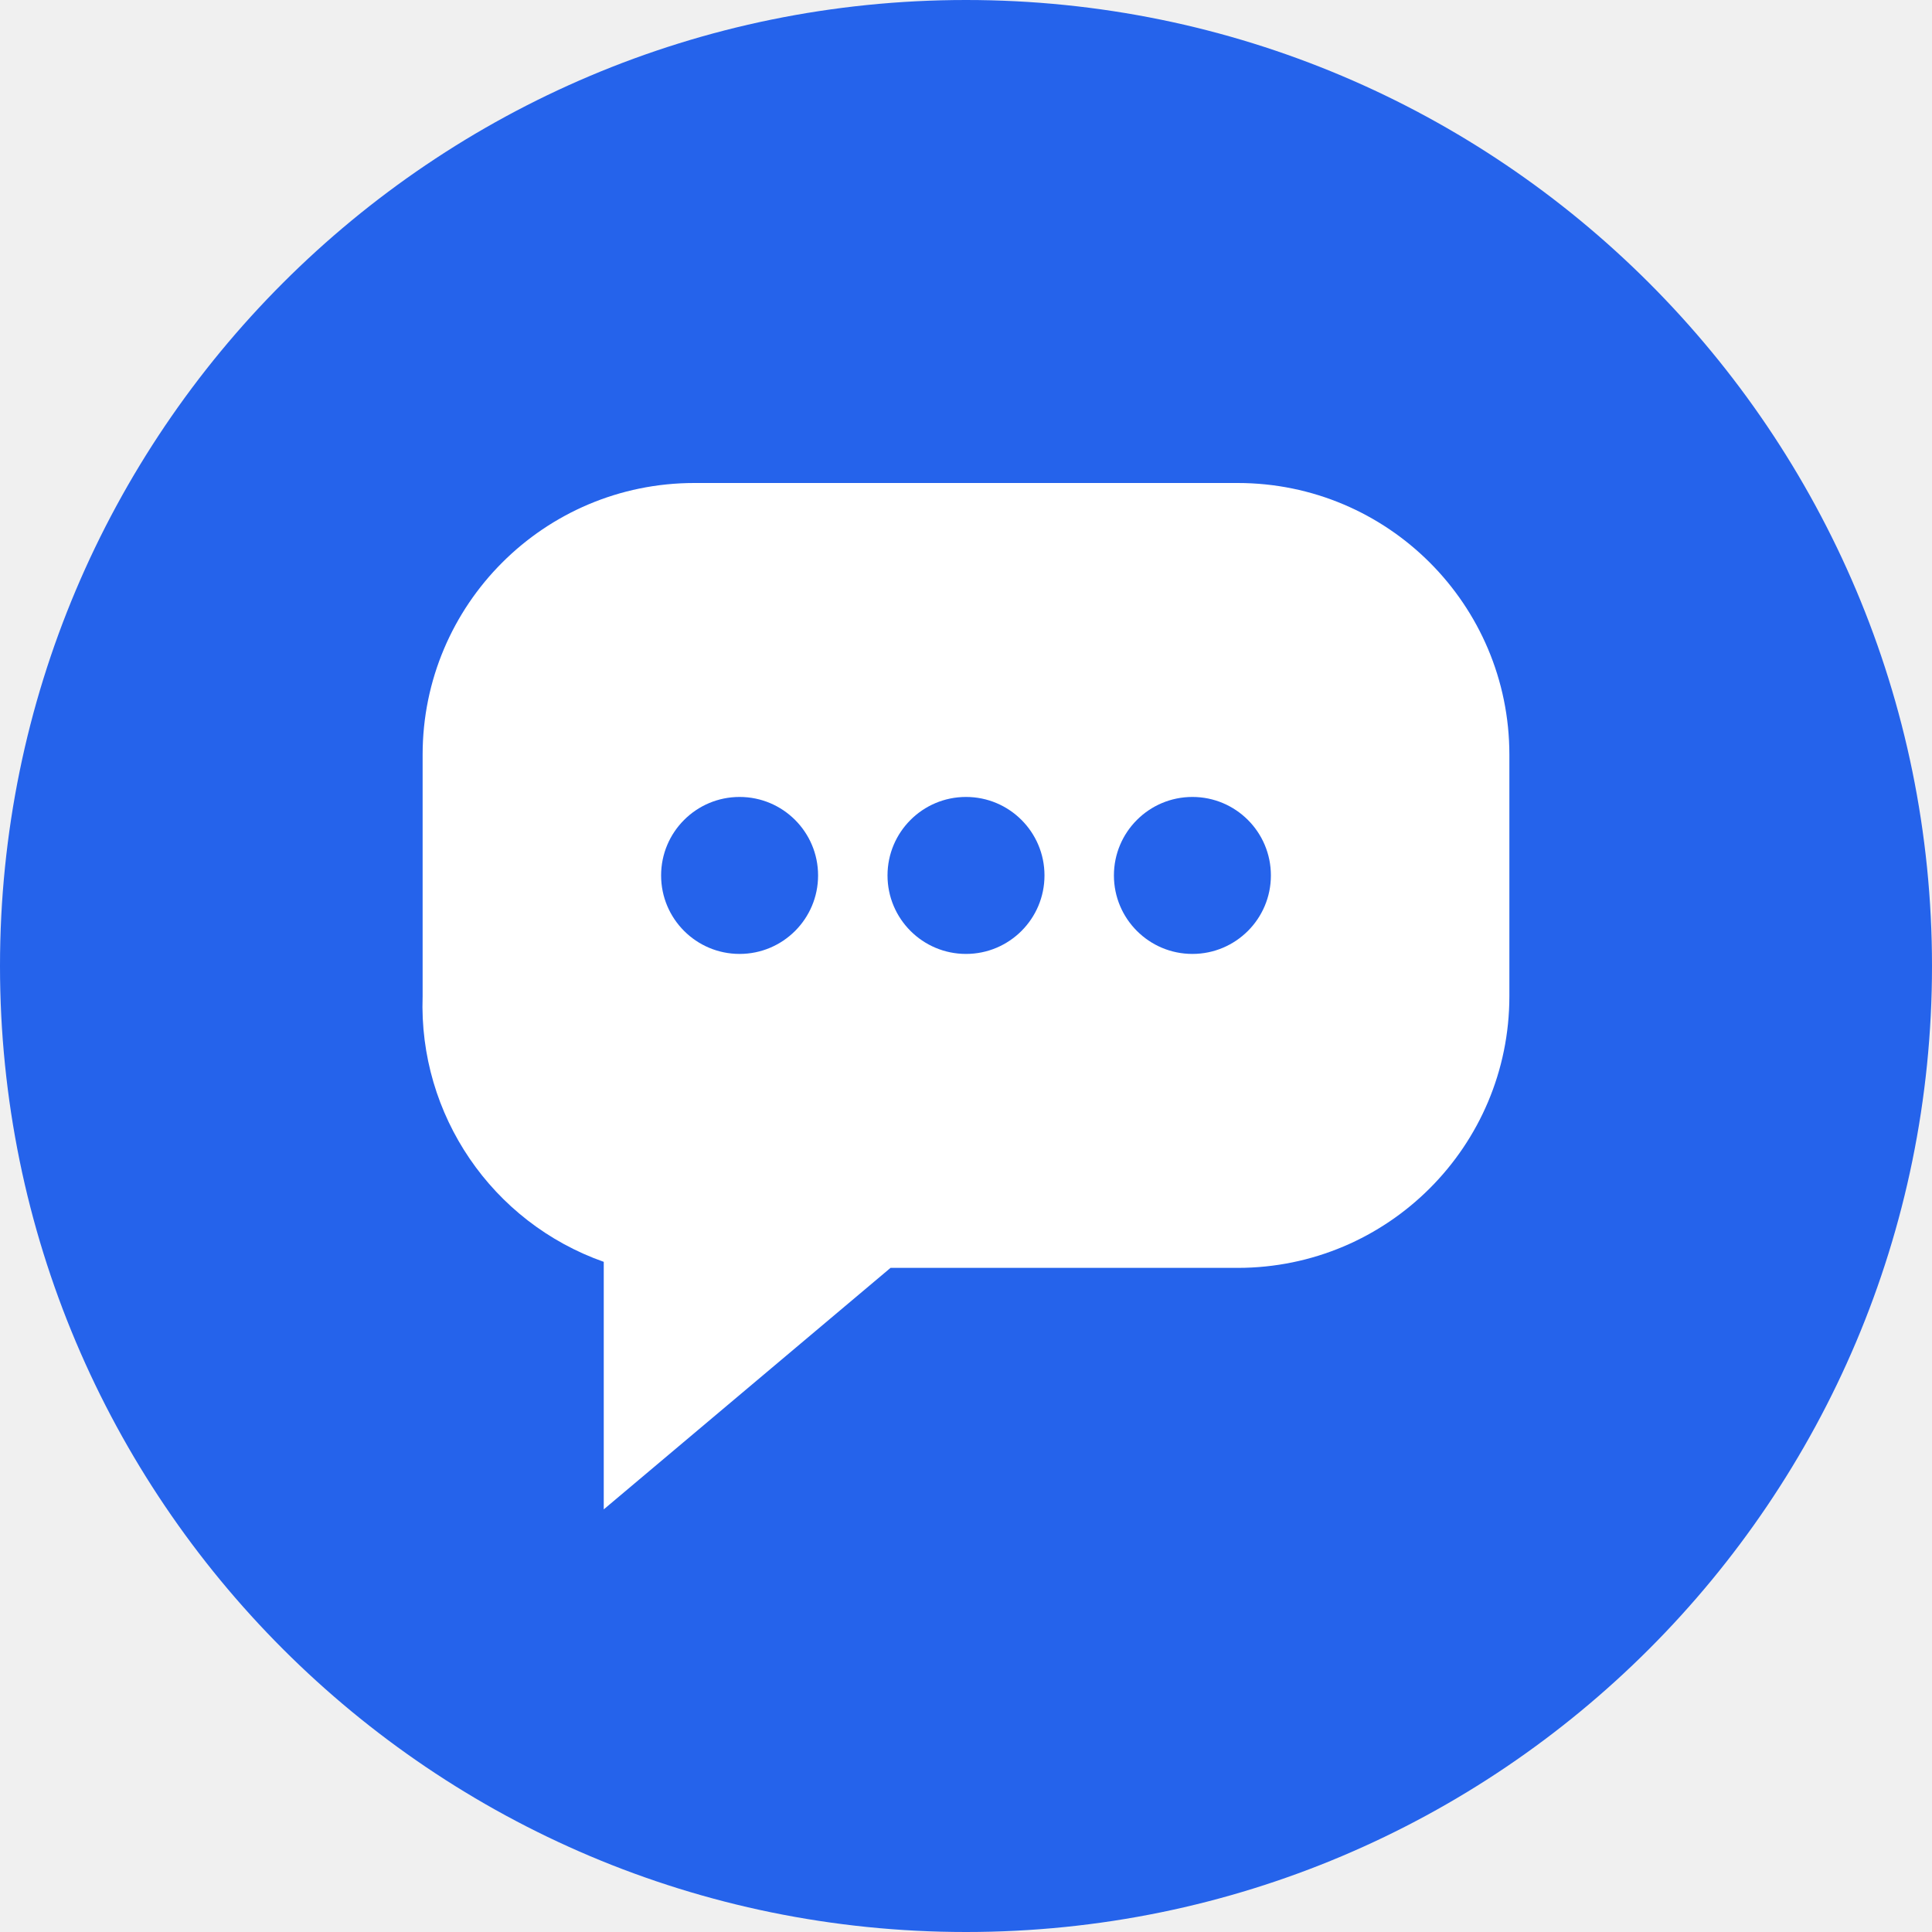
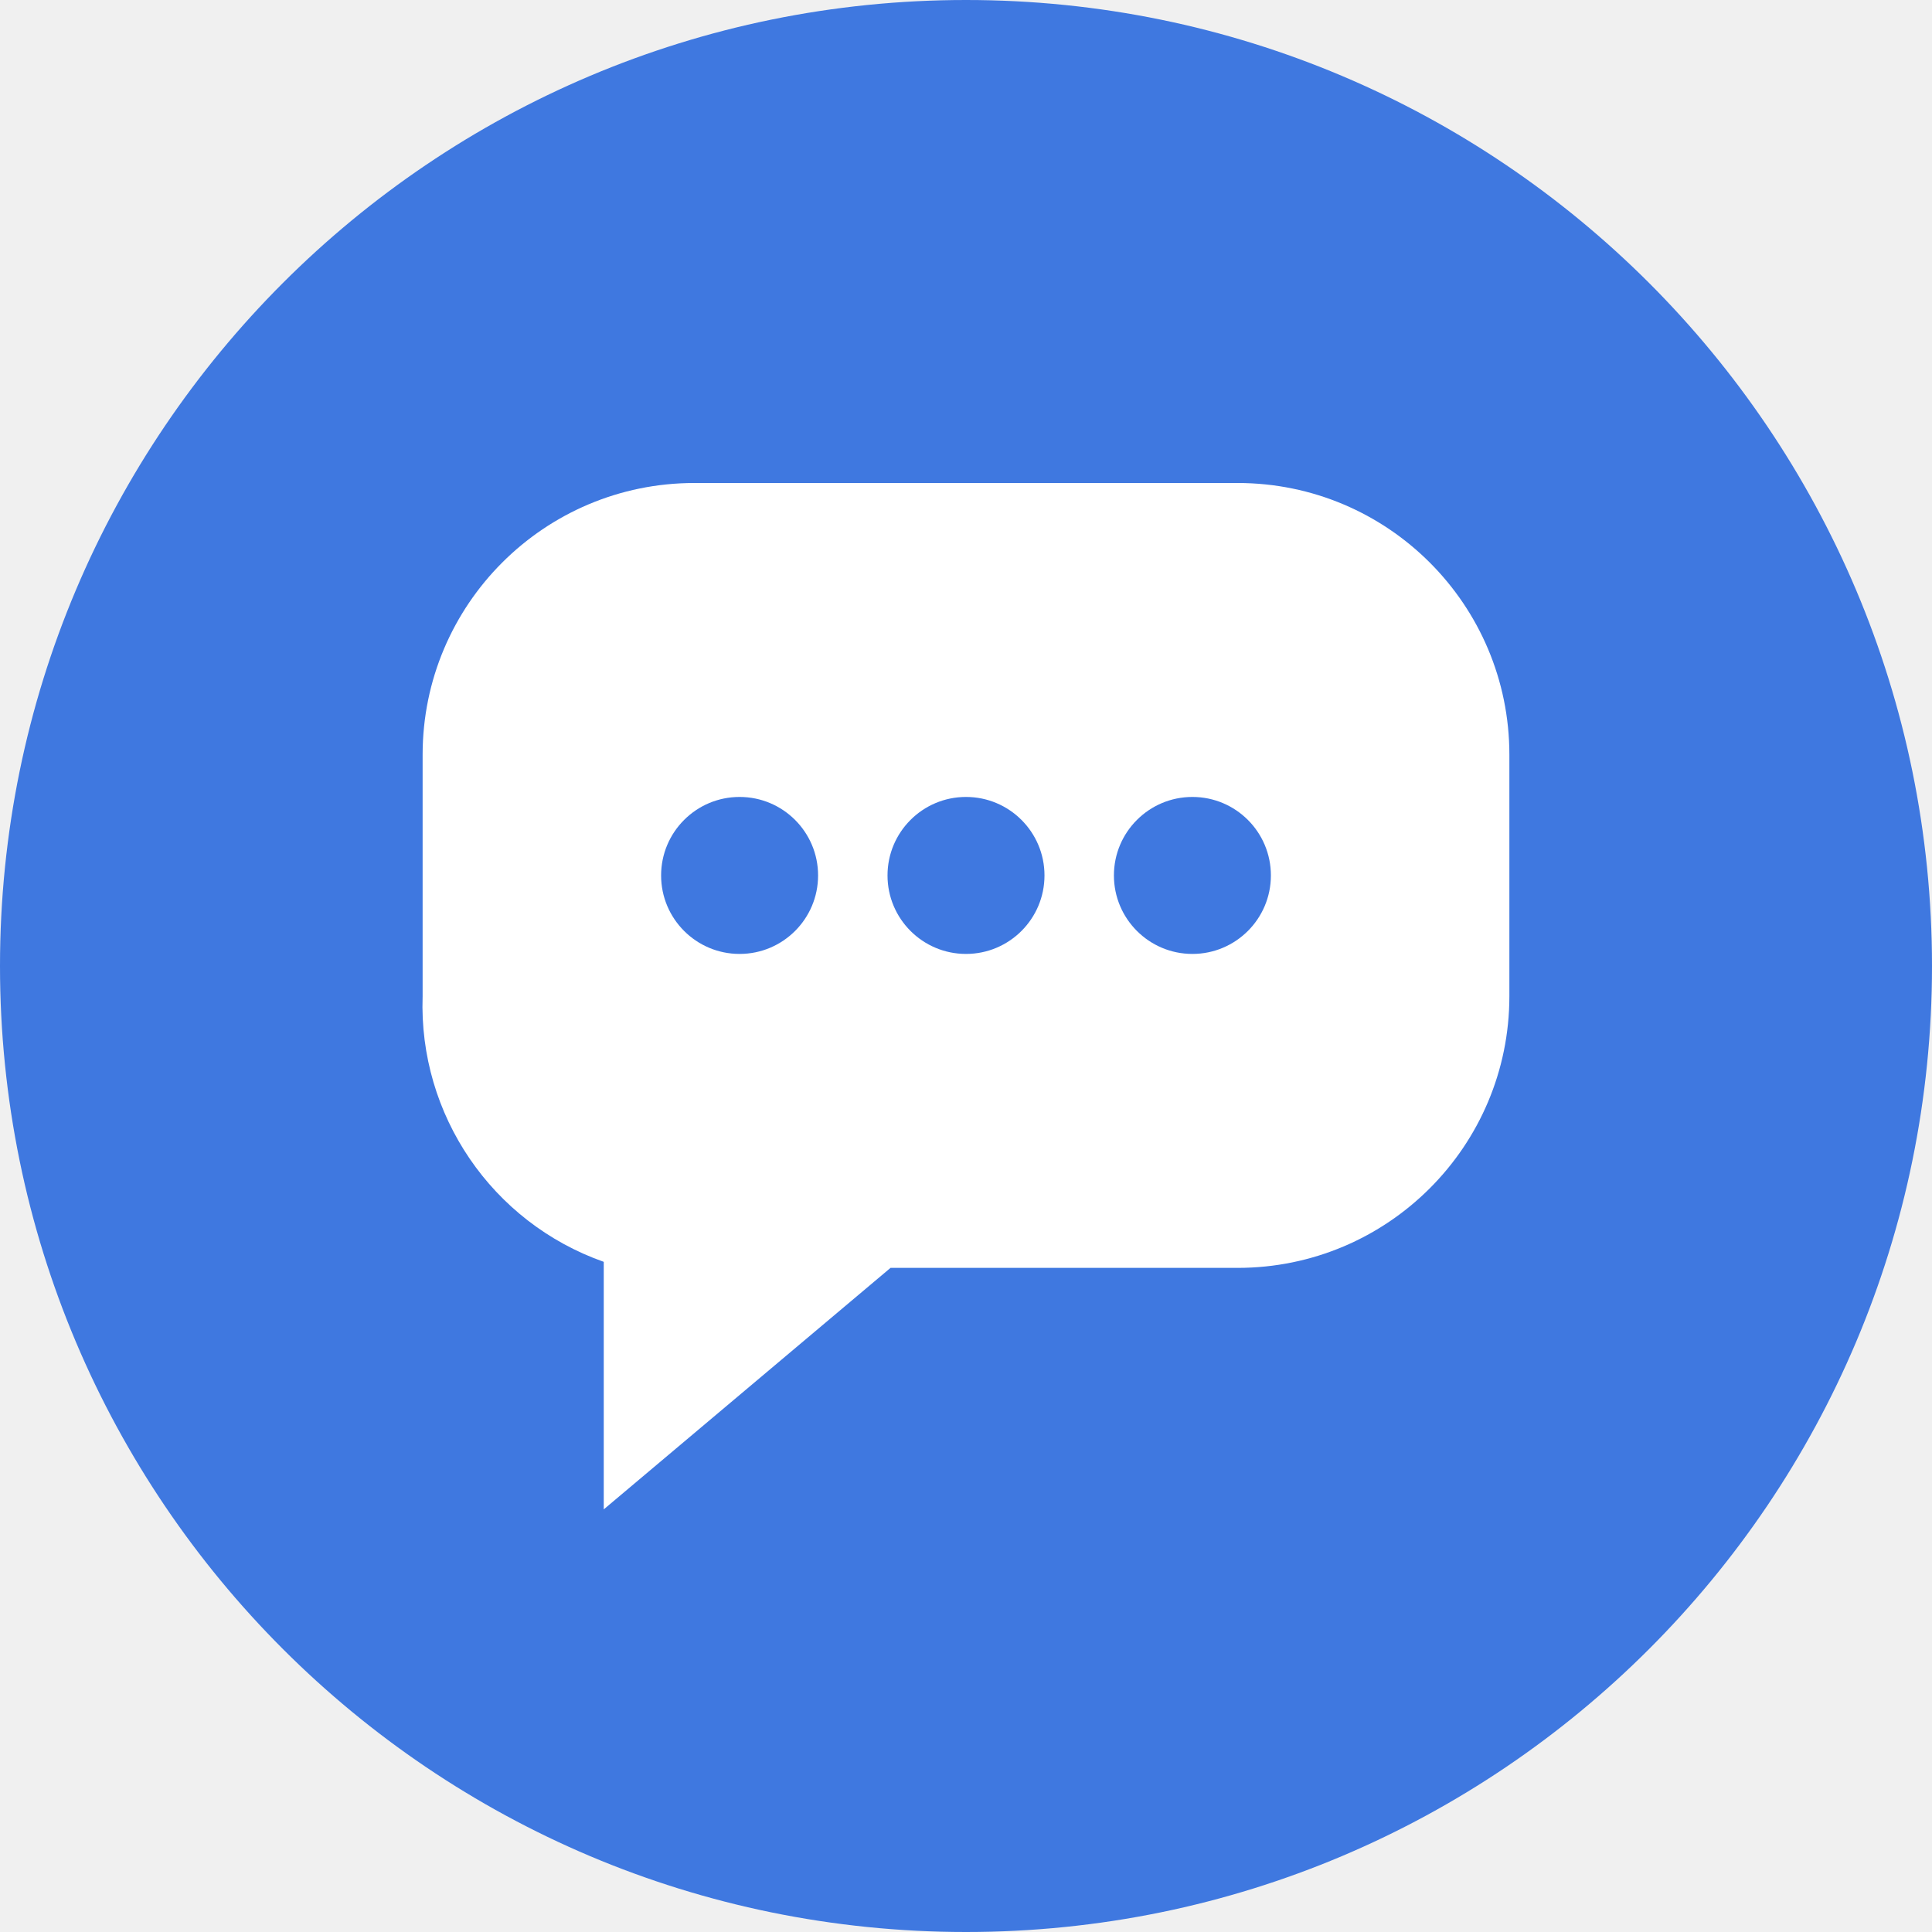
<svg xmlns="http://www.w3.org/2000/svg" viewBox="0 0 64 64">
-   <circle cx="32" cy="32" r="32" fill="#2563EB" />
+   <circle cx="32" cy="32" r="32" fill="#3F78E0" />
  <path d="M23 16h18a9 9 0 0 1 9 9v8a9 9 0 0 1-9 9H29.5L20 50v-8.2A9 9 0 0 1 14 33v-8a9 9 0 0 1 9-9z" fill="#FFFFFF" />
-   <circle cx="24.5" cy="29" r="2.6" fill="#2563EB" />
-   <circle cx="32" cy="29" r="2.6" fill="#2563EB" />
-   <circle cx="39.5" cy="29" r="2.6" fill="#2563EB" />
+   <circle cx="24.5" cy="29" r="2.6" fill="#3F78E0" />
+   <circle cx="32" cy="29" r="2.6" fill="#3F78E0" />
+   <circle cx="39.5" cy="29" r="2.6" fill="#3F78E0" />
</svg>
